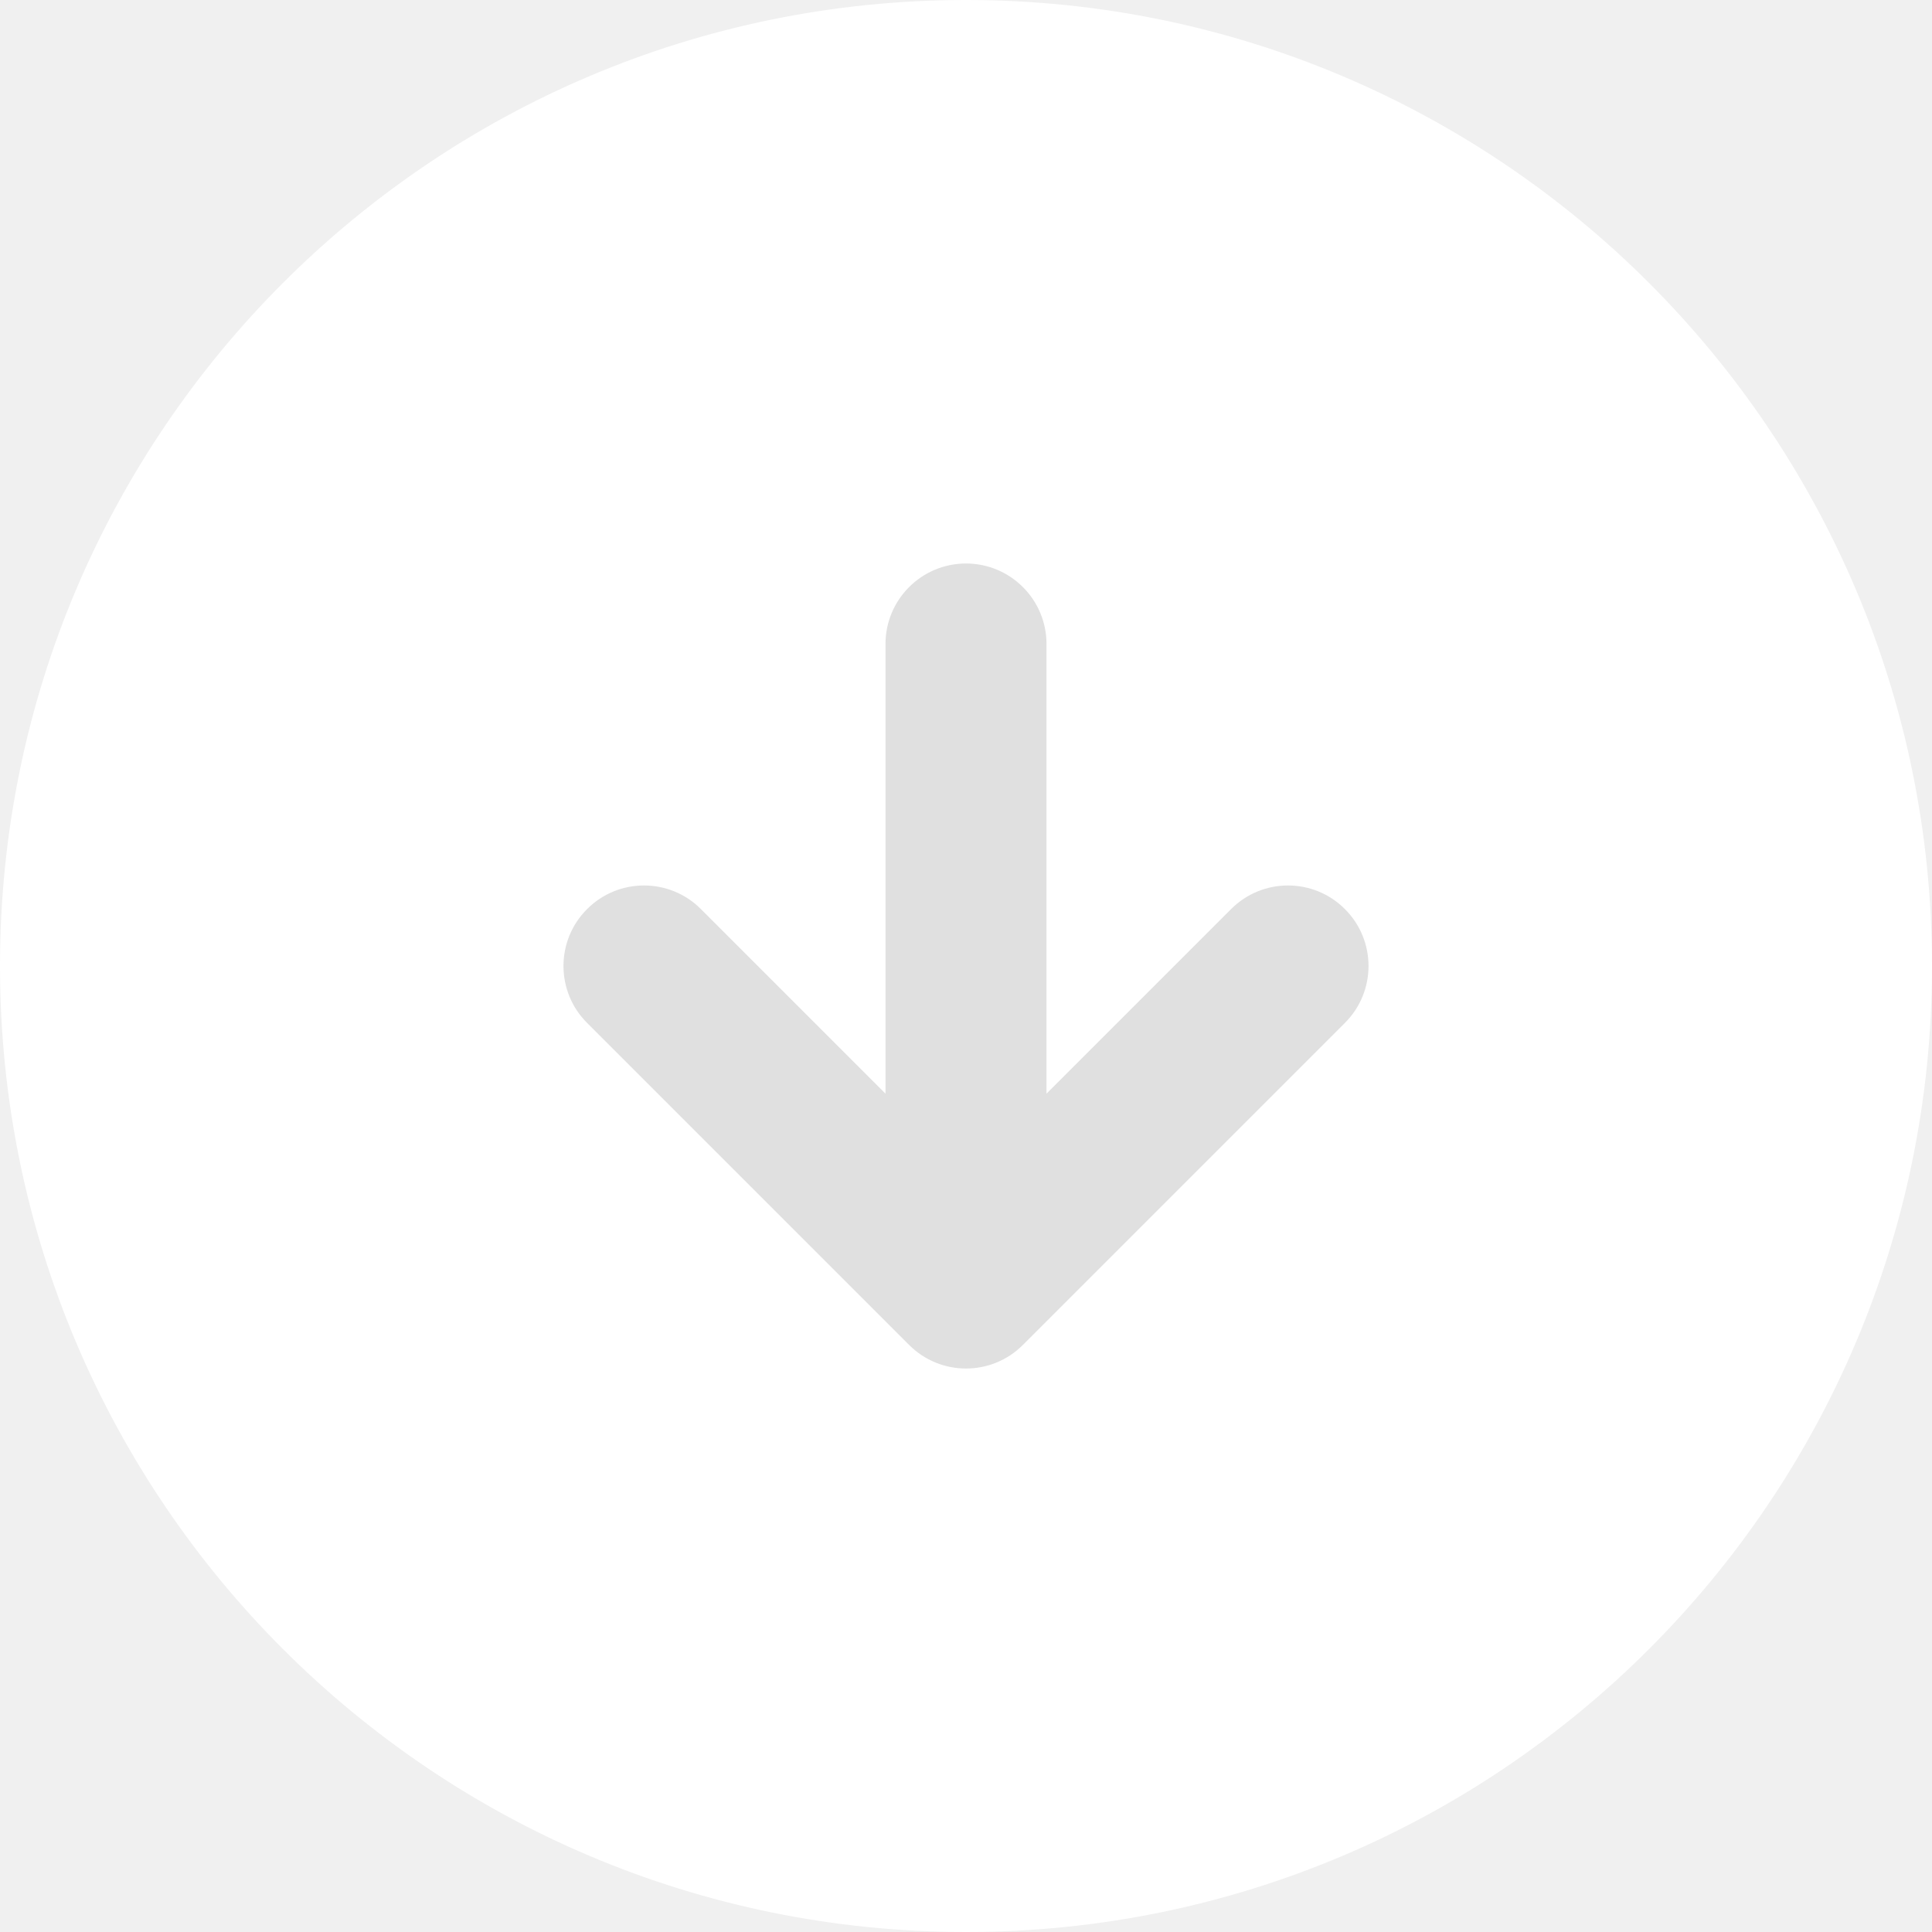
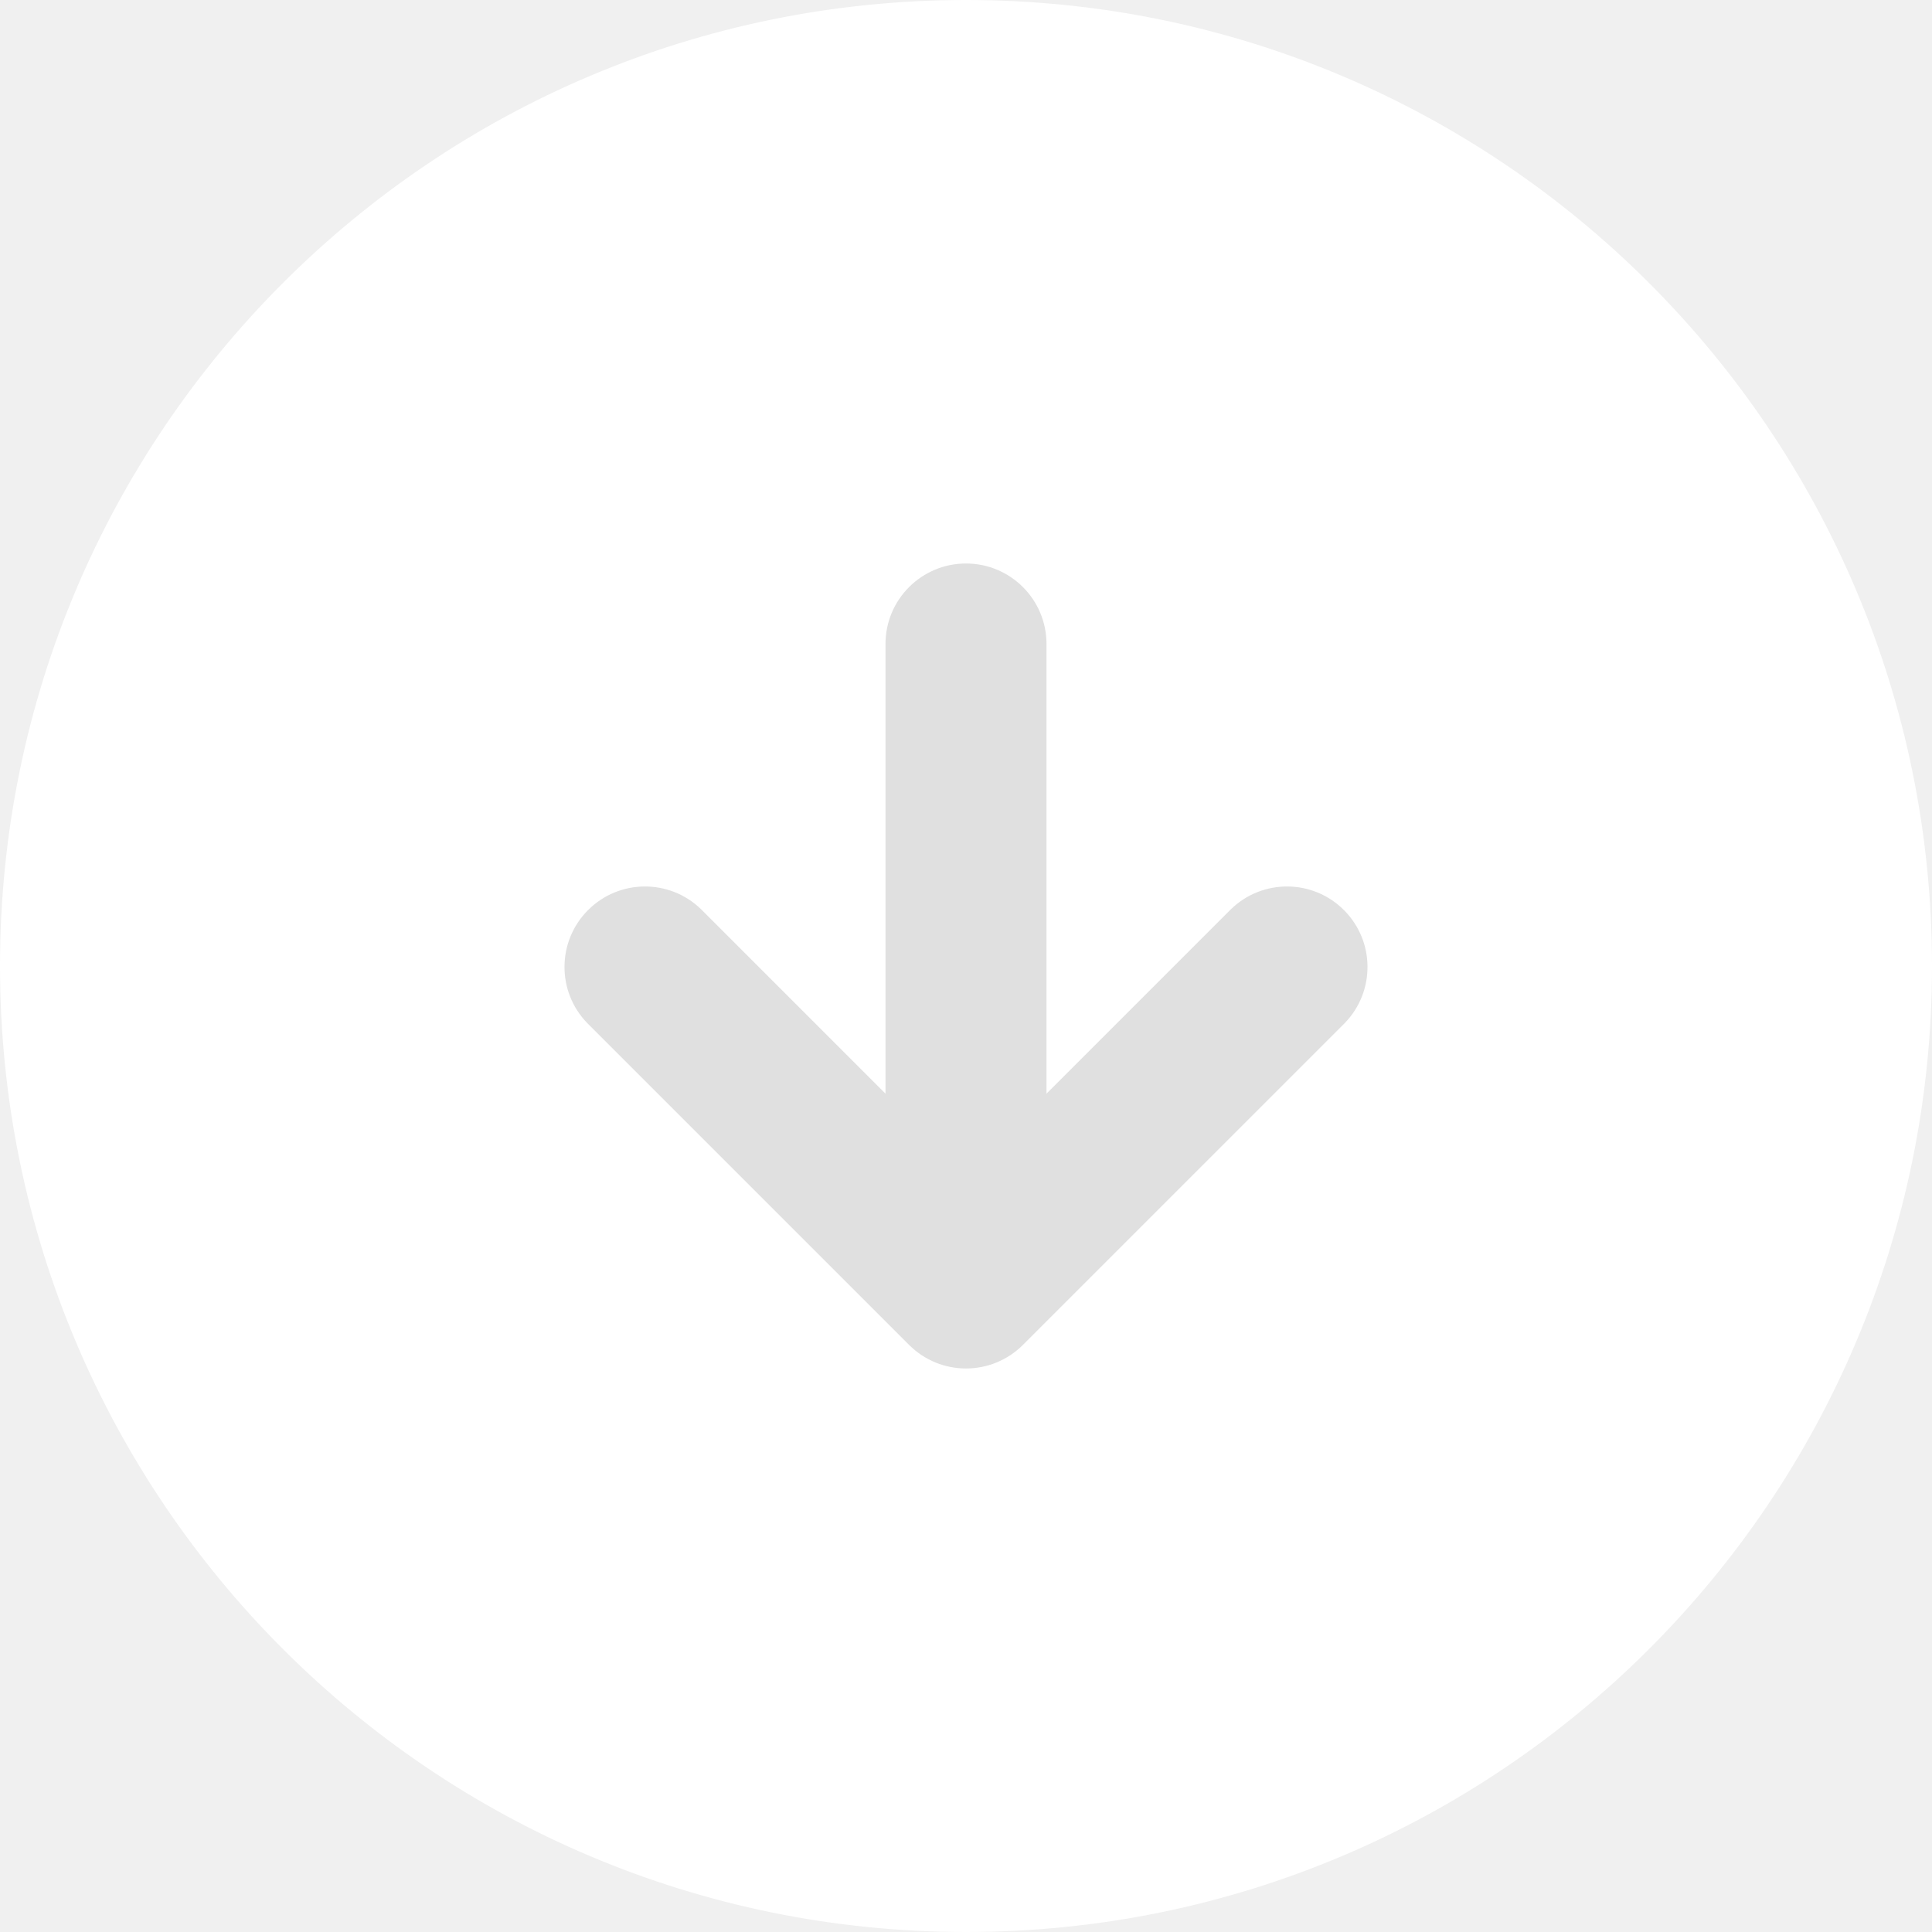
- <svg xmlns="http://www.w3.org/2000/svg" xmlns:xlink="http://www.w3.org/1999/xlink" width="24" height="24" viewBox="0 0 24 24" version="1.1">
-   <g id="Canvas" transform="translate(-1793 -5605)">
-     <g id="iconArrow">
-       <g id="Ellipse">
-         <use xlink:href="#path0_fill" transform="translate(1793 5605)" fill="#FFFFFF" />
-       </g>
-       <g id="Vector">
-         <use xlink:href="#path1_stroke" transform="translate(1801 5613)" fill="#E0E0E0" />
-       </g>
-     </g>
-   </g>
+ <svg xmlns="http://www.w3.org/2000/svg" xmlns:xlink="http://www.w3.org/1999/xlink" width="24" height="24">
+   <use xlink:href="#path0_fill" fill="#FFF" />
+   <use xlink:href="#path1_stroke" transform="translate(8 8)" fill="#E0E0E0" />
  <defs>
-     <path id="path0_fill" d="M 24 12C 24 18.627 18.627 24 12 24C 5.373 24 0 18.627 0 12C 0 5.373 5.373 0 12 0C 18.627 0 24 5.373 24 12Z" />
-     <path id="path1_stroke" d="M 5 0C 5 -0.552 4.552 -1 4 -1C 3.448 -1 3 -0.552 3 0L 5 0ZM 4 8L 3.293 8.707C 3.683 9.098 4.317 9.098 4.707 8.707L 4 8ZM 0.707 3.293C 0.317 2.902 -0.317 2.902 -0.707 3.293C -1.098 3.683 -1.098 4.317 -0.707 4.707L 0.707 3.293ZM 8.707 4.707C 9.098 4.317 9.098 3.683 8.707 3.293C 8.317 2.902 7.683 2.902 7.293 3.293L 8.707 4.707ZM 3 0L 3 8L 5 8L 5 0L 3 0ZM -0.707 4.707L 3.293 8.707L 4.707 7.293L 0.707 3.293L -0.707 4.707ZM 7.293 3.293L 3.293 7.293L 4.707 8.707L 8.707 4.707L 7.293 3.293Z" />
+     <path id="path0_fill" d="M24 12c0 6.627-5.373 12-12 12S0 18.627 0 12 5.373 0 12 0s12 5.373 12 12z" />
+     <path id="path1_stroke" d="M5 0a1 1 0 0 0-2 0h2zM4 8l-.707.707a1 1 0 0 0 1.414 0L4 8zM.707 3.293A1 1 0 0 0-.707 4.707L.707 3.293zm8 1.414a1 1 0 0 0-1.414-1.414l1.414 1.414zM3 0v8h2V0H3zM-.707 4.707l4 4 1.414-1.414-4-4-1.414 1.414zm8-1.414l-4 4 1.414 1.414 4-4-1.414-1.414z" />
  </defs>
</svg>
